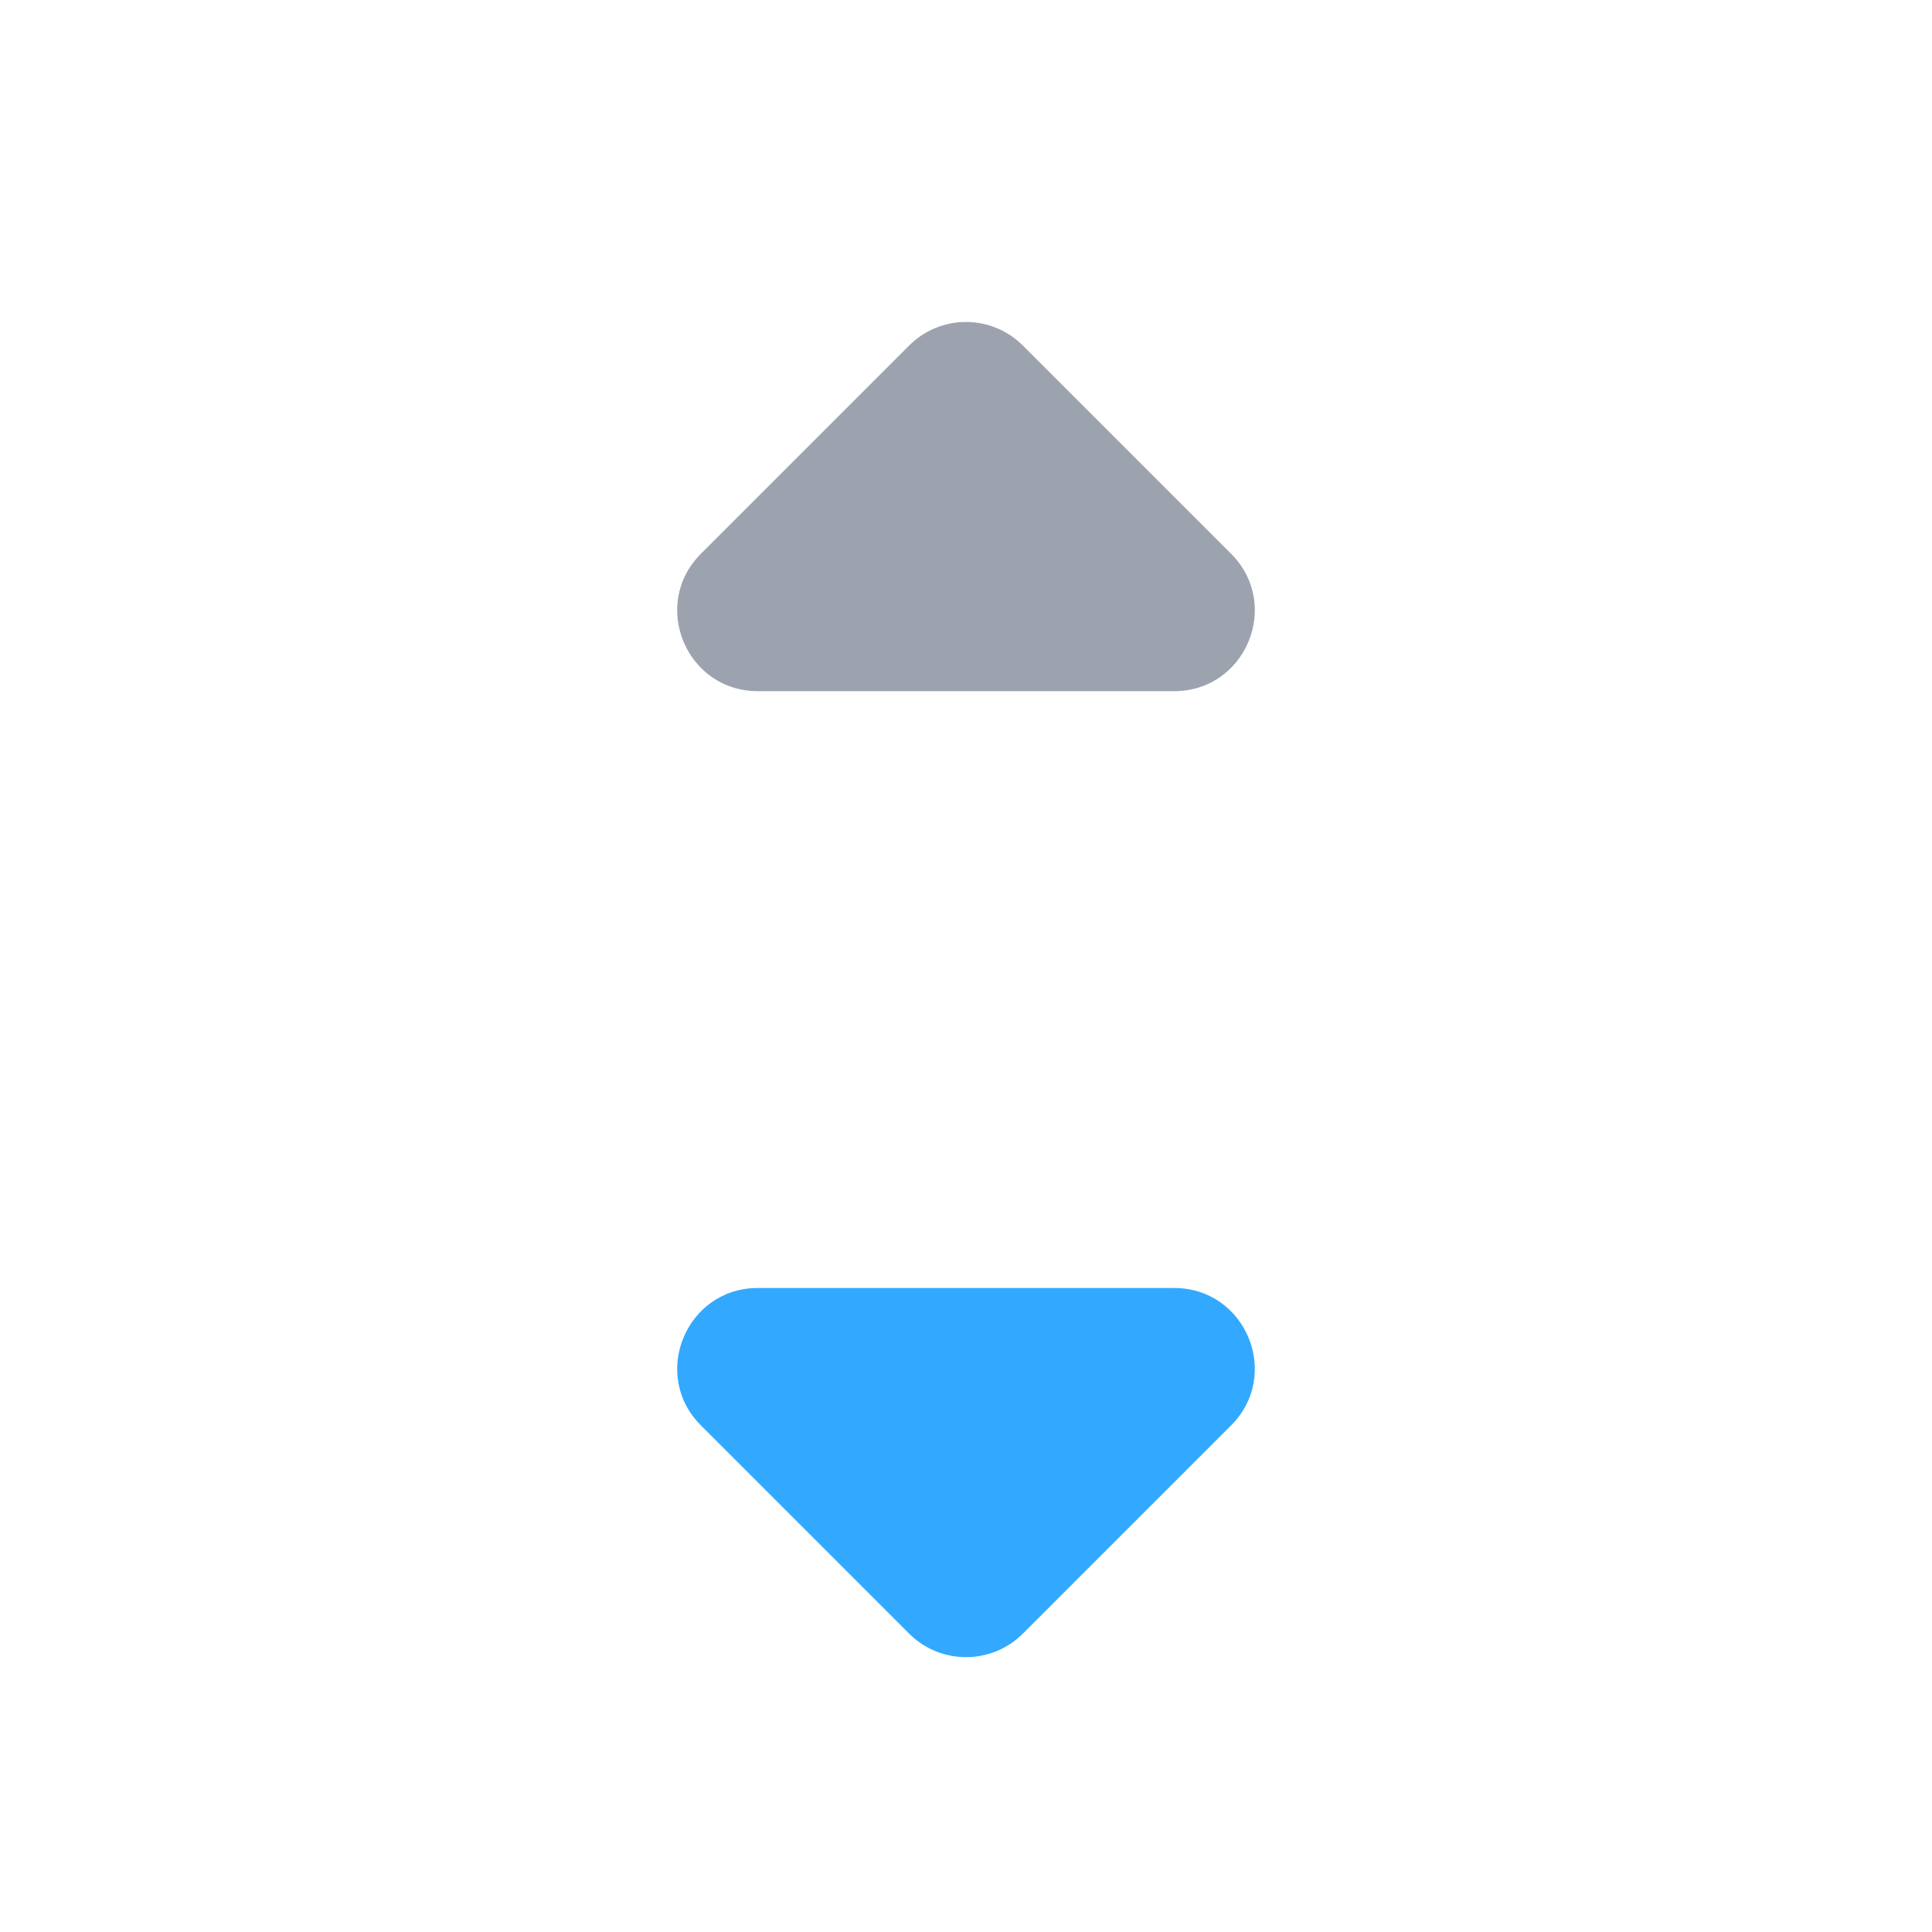
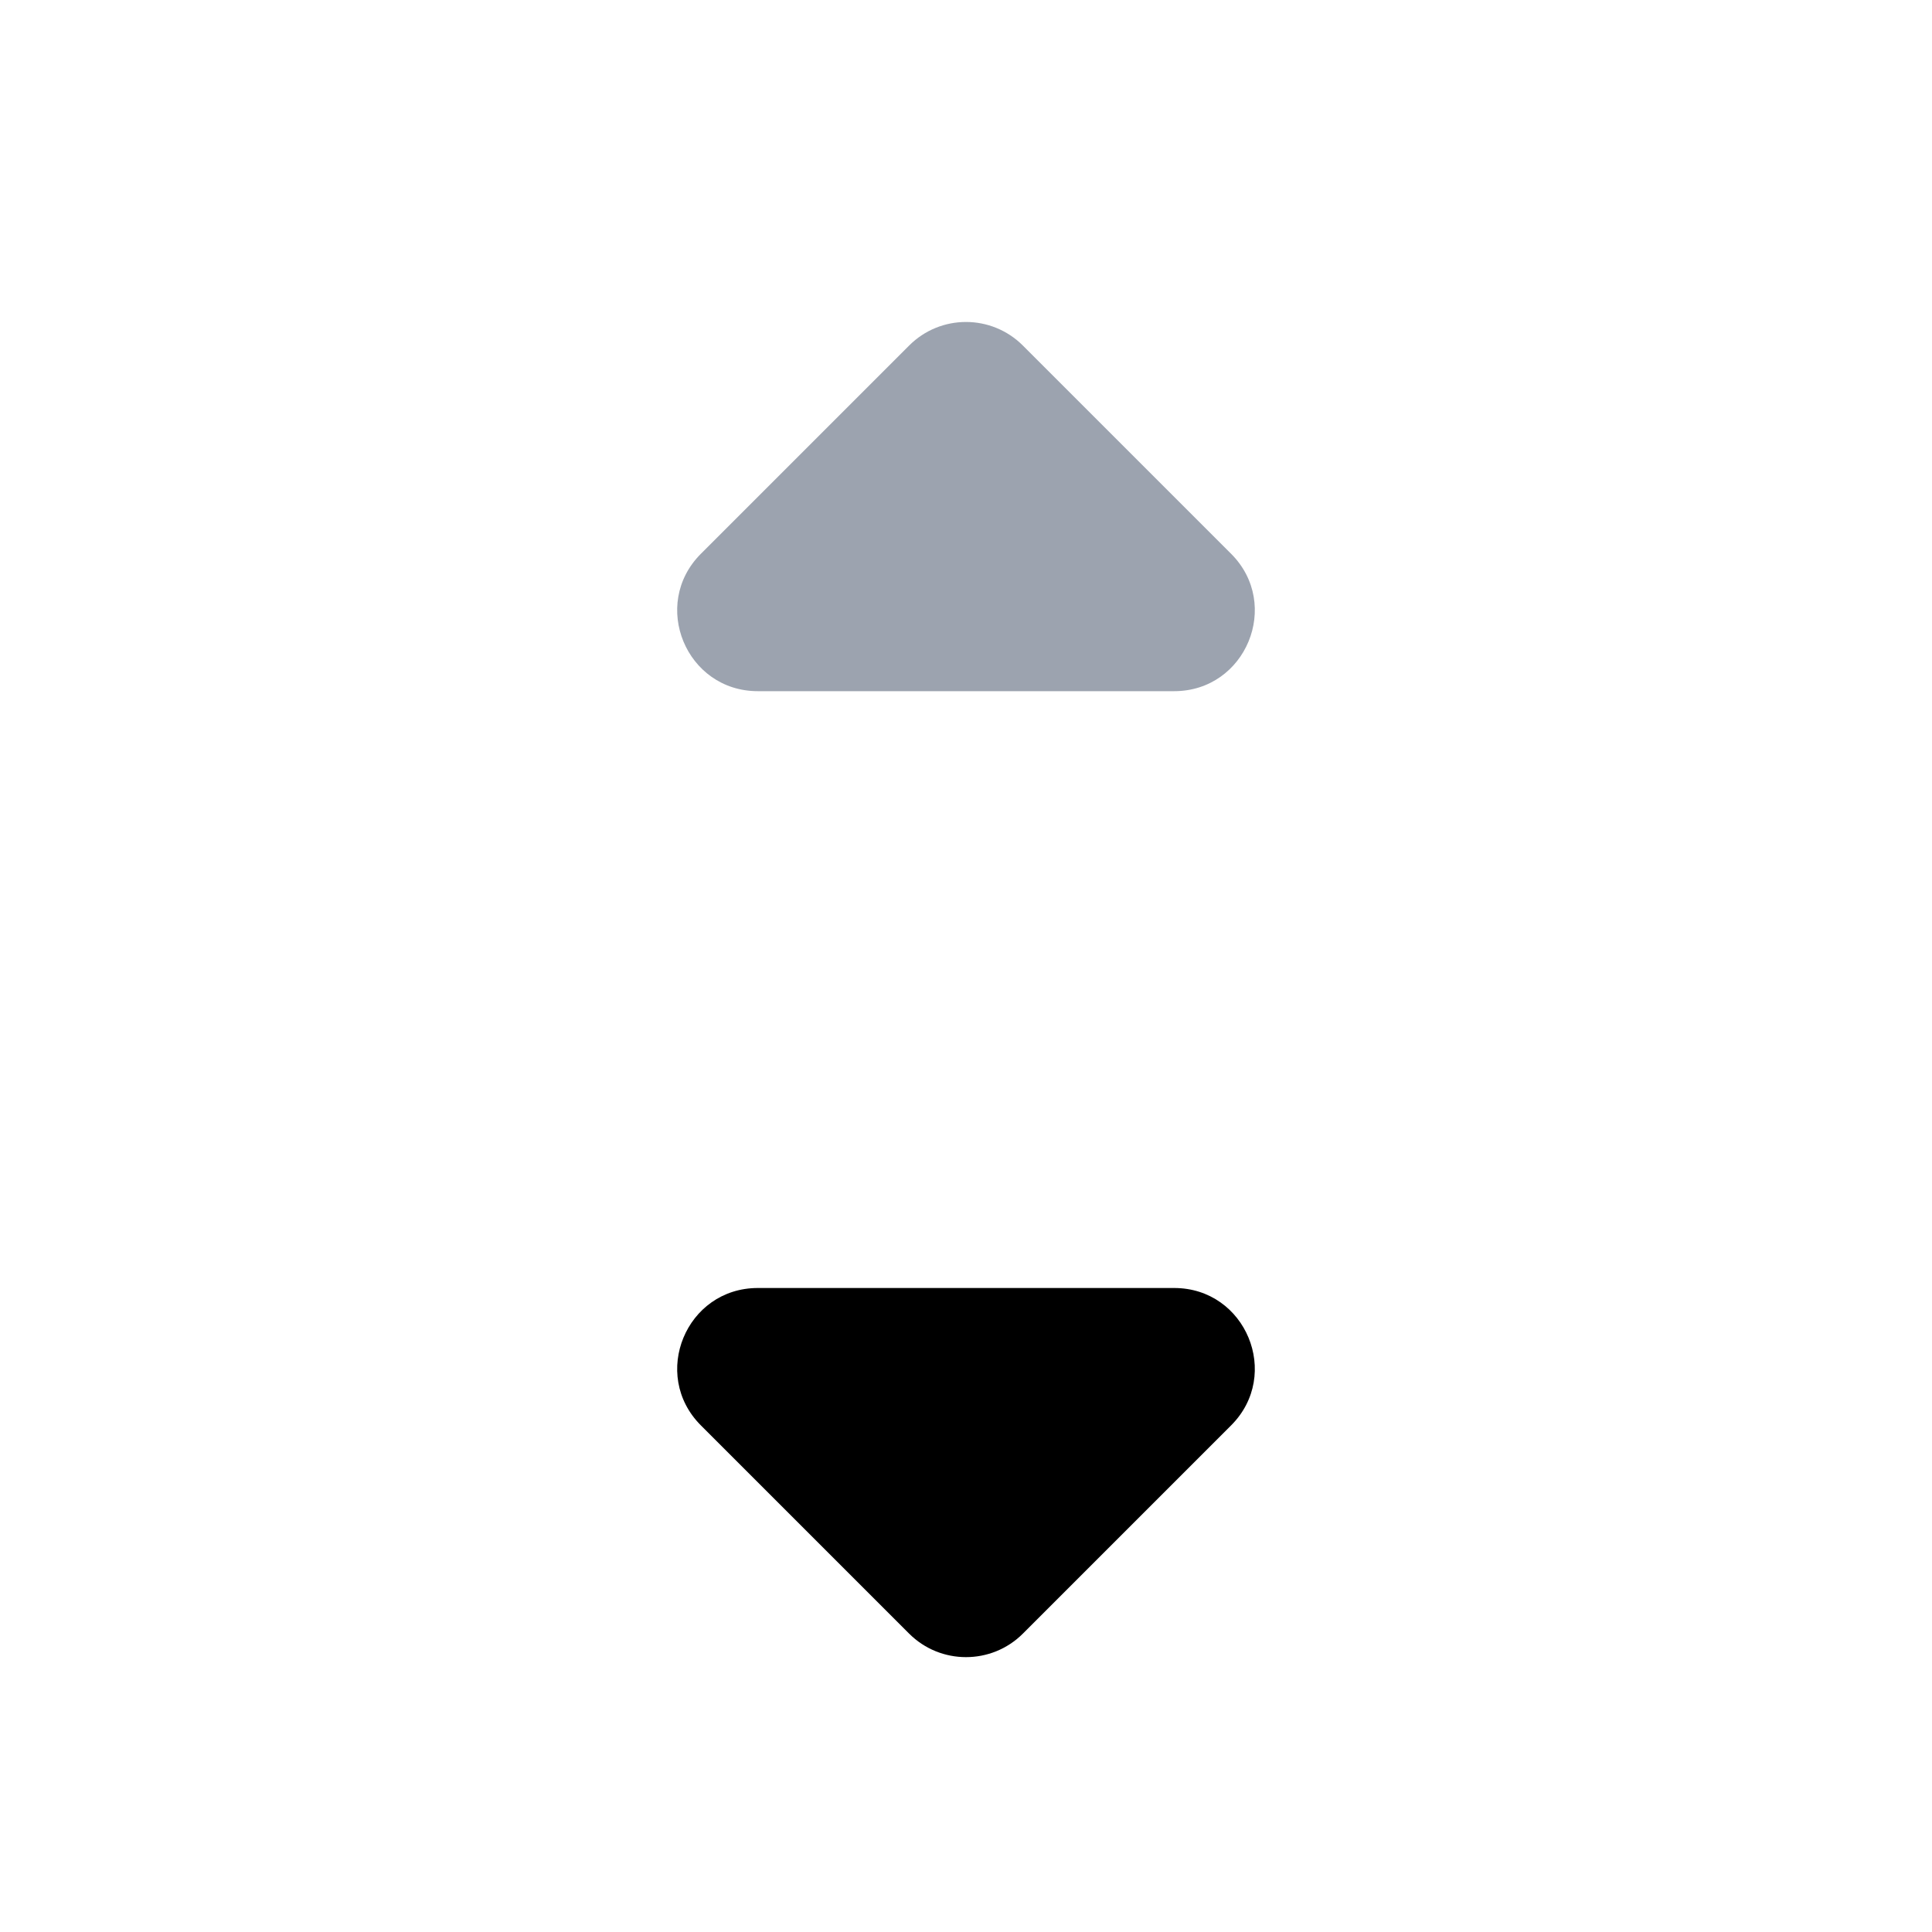
<svg xmlns="http://www.w3.org/2000/svg" width="24" height="24" viewBox="0 0 24 24" fill="none">
-   <path d="M11.293 20.293L8.707 17.707C8.077 17.077 8.523 16 9.414 16H14.586C15.477 16 15.923 17.077 15.293 17.707L12.707 20.293C12.317 20.683 11.683 20.683 11.293 20.293Z" fill="#32A9FF" />
+   <path d="M11.293 20.293L8.707 17.707C8.077 17.077 8.523 16 9.414 16H14.586C15.477 16 15.923 17.077 15.293 17.707L12.707 20.293C12.317 20.683 11.683 20.683 11.293 20.293Z" fill="currentColor" />
  <path d="M11.293 4.293L8.707 6.879C8.077 7.509 8.523 8.586 9.414 8.586H14.586C15.477 8.586 15.923 7.509 15.293 6.879L12.707 4.293C12.316 3.902 11.683 3.902 11.293 4.293Z" fill="#9CA3AF" />
</svg>
